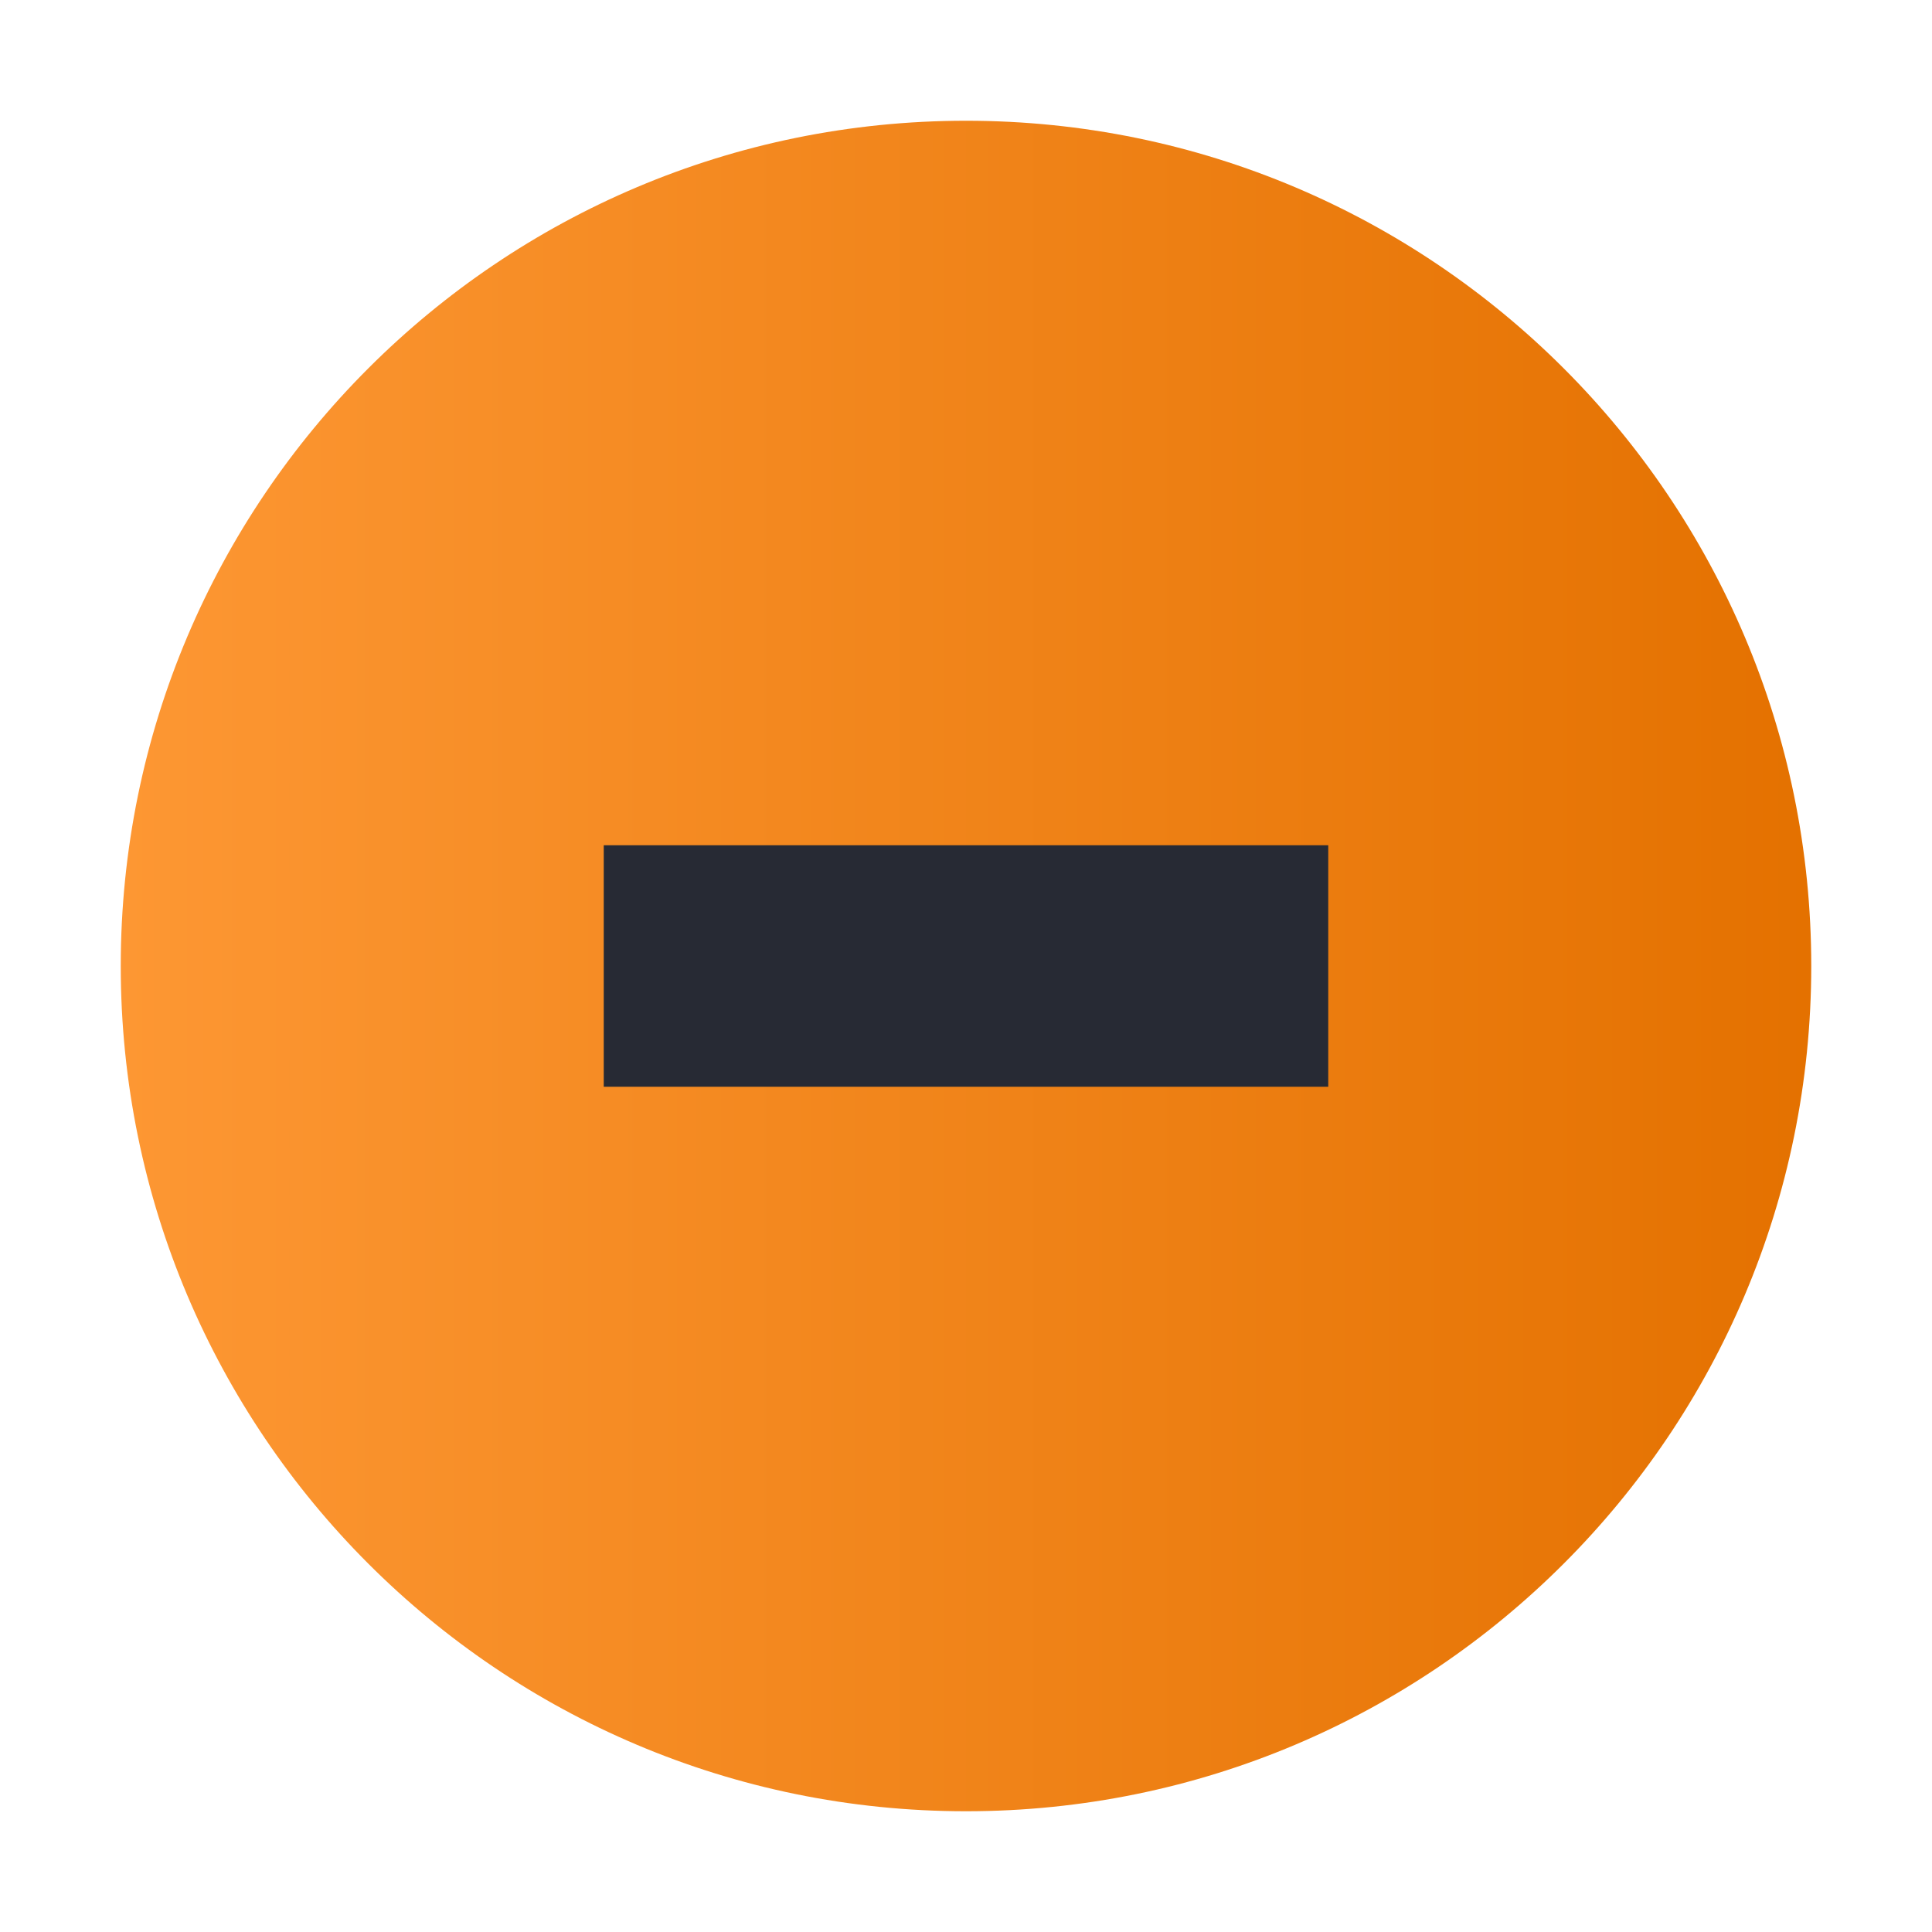
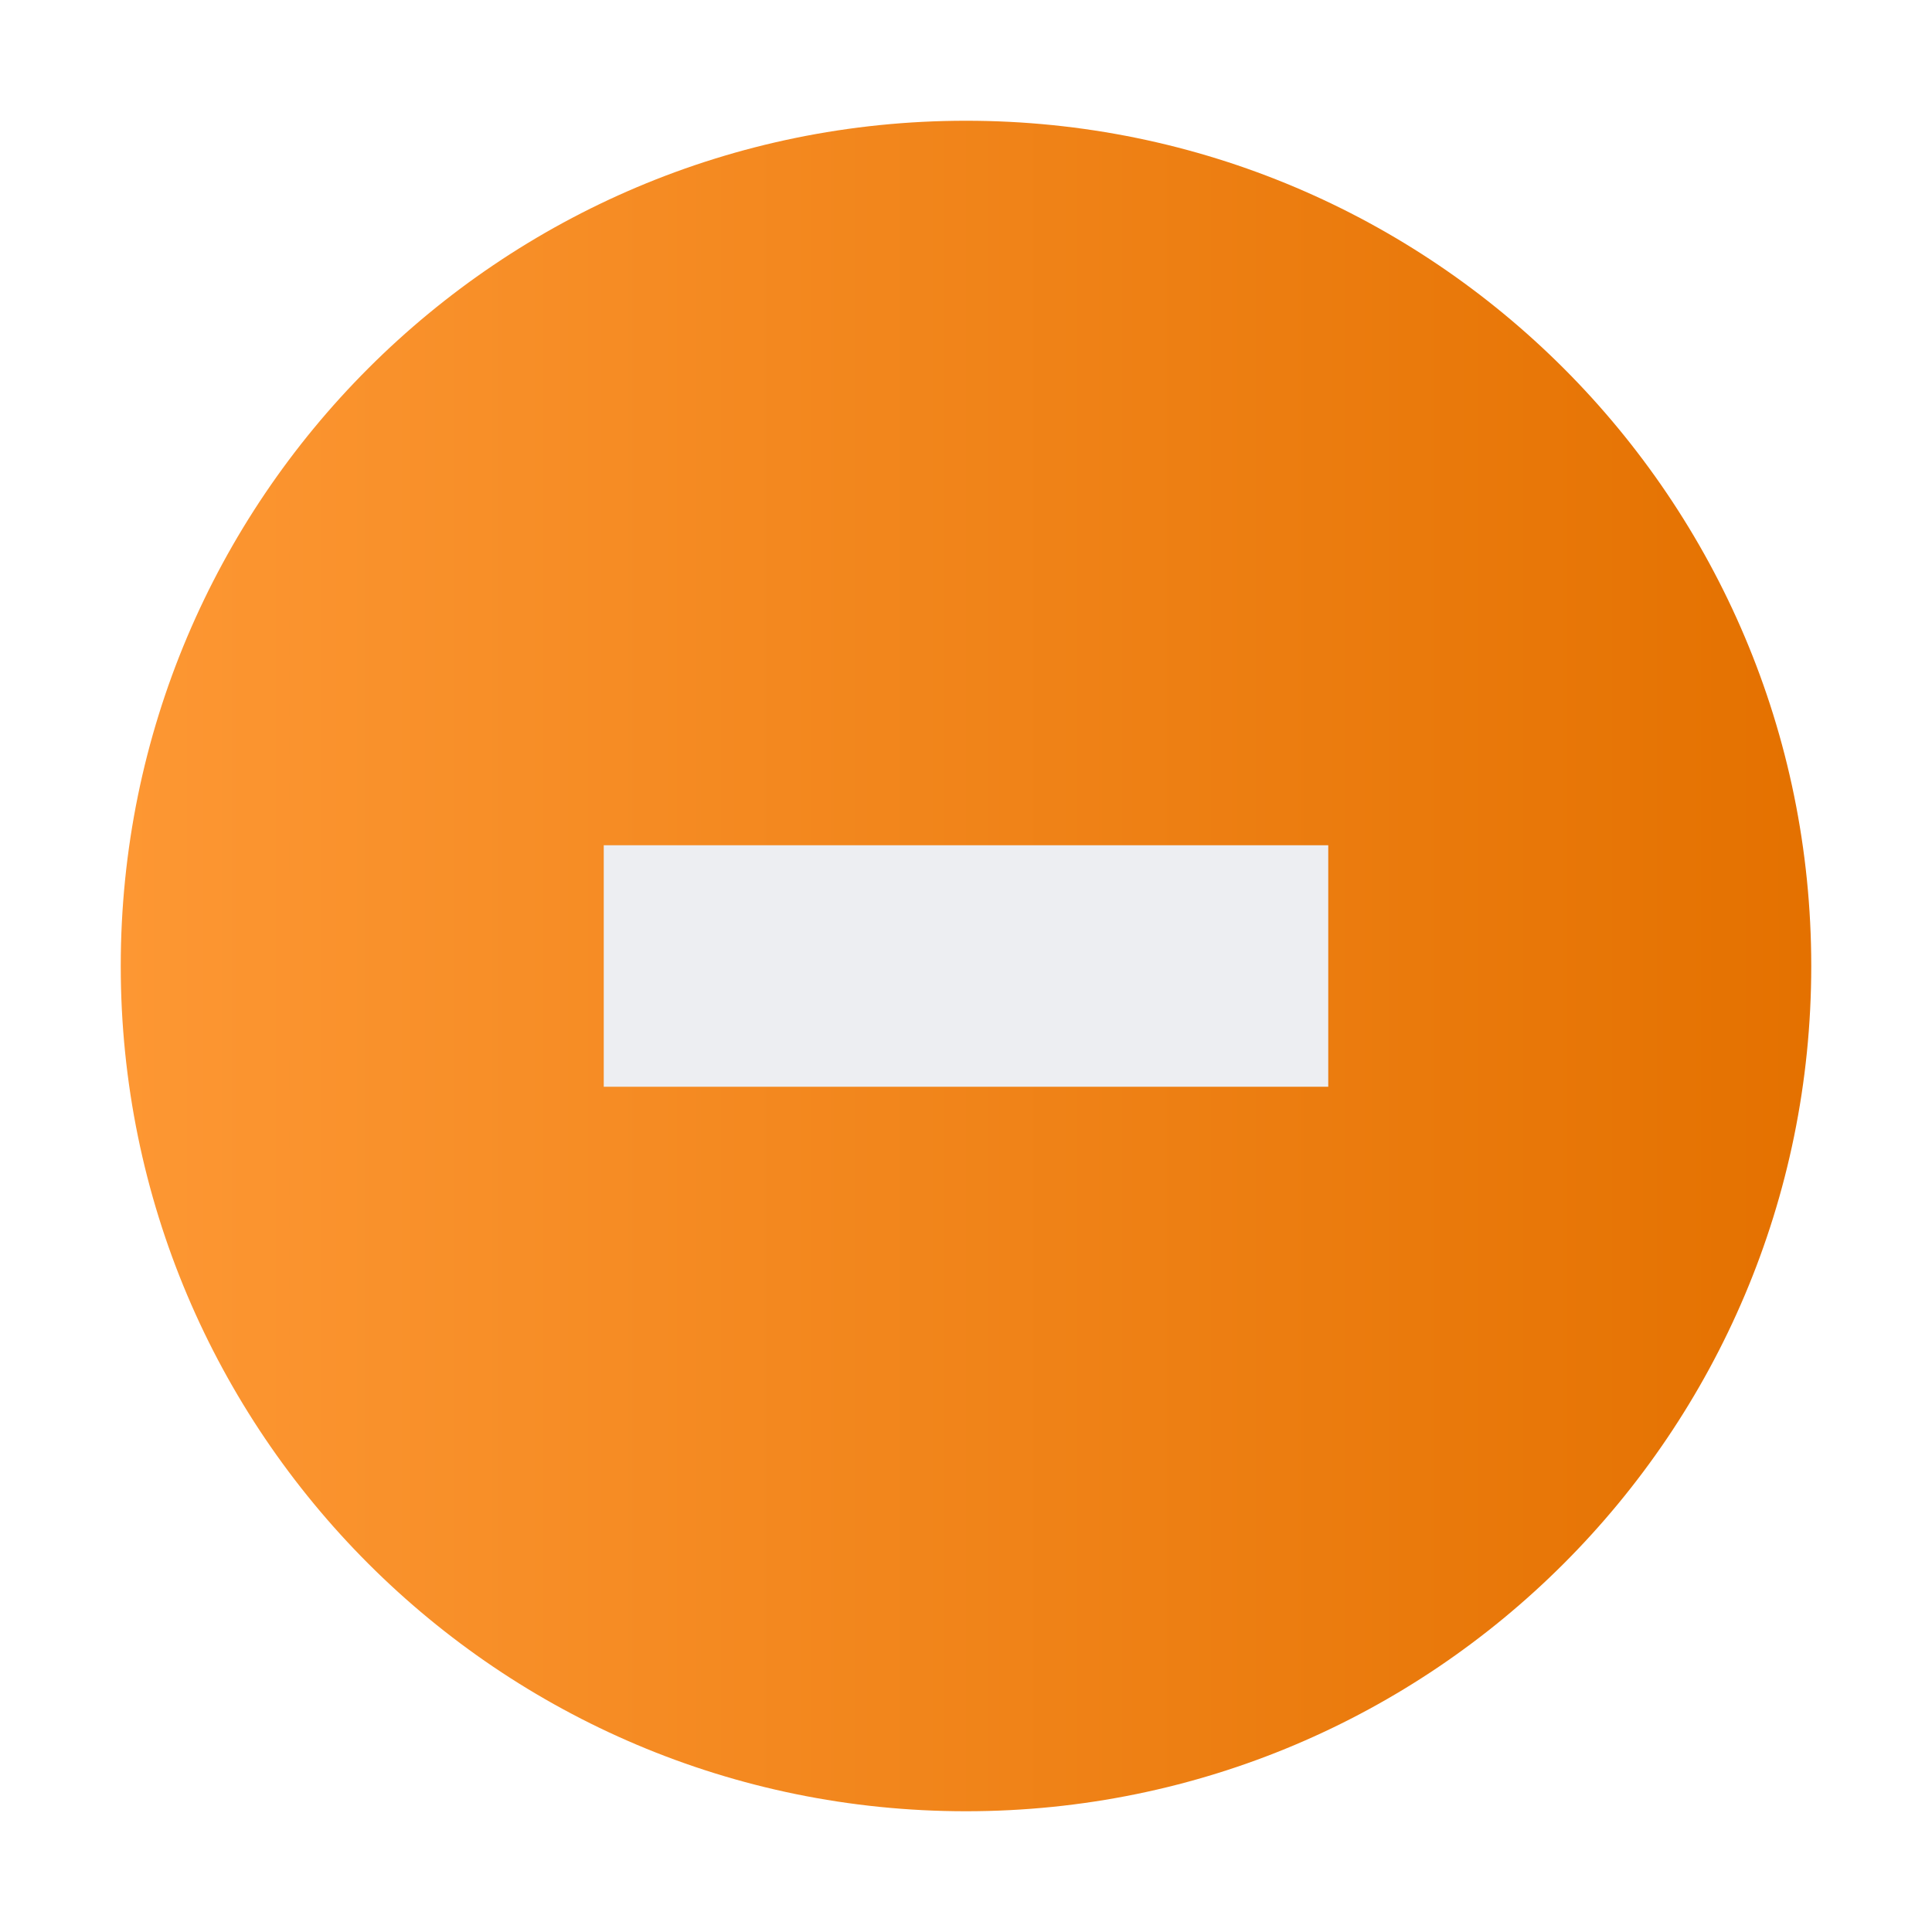
<svg xmlns="http://www.w3.org/2000/svg" xmlns:xlink="http://www.w3.org/1999/xlink" version="1.1" height="16" width="16" id="svg9892">
  <defs id="defs9894">
    <linearGradient id="app-menu">
      <stop offset="0" style="stop-color:#5ebdab" id="stop2138" />
      <stop offset="1" style="stop-color:#19a187" id="stop2140" />
    </linearGradient>
    <linearGradient id="close-button">
      <stop offset="0" style="stop-color:#e15e5e" id="stop1886" />
      <stop offset="1" style="stop-color:#d41919" id="stop1888" />
    </linearGradient>
    <linearGradient id="maximize-button">
      <stop offset="0" style="stop-color:#72a2f4" id="stop1880" />
      <stop offset="1" style="stop-color:#367bf0" id="stop1882" />
    </linearGradient>
    <linearGradient id="minimize-button">
      <stop offset="0" style="stop-color:#fea44c" id="stop1874" />
      <stop offset="1" style="stop-color:#fd7d00" id="stop1876" />
    </linearGradient>
    <linearGradient id="app-menu-dark">
      <stop offset="0" style="stop-color:#47b49f" id="stop14" />
      <stop offset="1" style="stop-color:#17917a" id="stop16" />
    </linearGradient>
    <linearGradient id="close-button-dark">
      <stop offset="0" style="stop-color:#dd4747" id="stop19" />
-       <stop offset="1" style="stop-color:#bf1717" id="stop21" />
+       <stop offset="1" style="stop-color:#d41919" id="stop21" />
    </linearGradient>
    <linearGradient id="maximize-button-dark">
-       <stop offset="0" style="stop-color:#5e95f3" id="stop24" />
-       <stop offset="1" style="stop-color:#316fd8" id="stop26" />
+       <stop offset="0" style="stop-color:#4a88f1" id="stop24" />
+       <stop offset="1" style="stop-color:#367bf0" id="stop26" />
    </linearGradient>
    <linearGradient id="minimize-button-dark">
      <stop offset="0" style="stop-color:#fd9733" id="stop29" />
      <stop offset="1" style="stop-color:#e47100" id="stop31" />
    </linearGradient>
    <linearGradient xlink:href="#minimize-button" gradientUnits="userSpaceOnUse" y2="-177.63" y1="-177.63" x2="602" x1="588" id="linearGradient1827" />
    <linearGradient xlink:href="#maximize-button" gradientUnits="userSpaceOnUse" y2="-177.63" y1="-177.63" x2="631" x1="617" id="linearGradient1845" />
    <linearGradient xlink:href="#minimize-button-dark" gradientUnits="userSpaceOnUse" y2="-177.64" y1="-177.64" x2="602" x1="588" id="linearGradient1859" />
    <linearGradient xlink:href="#minimize-button-dark" gradientUnits="userSpaceOnUse" y2="99" y1="99" x2="381" x1="367" id="linearGradient1861" />
    <linearGradient xlink:href="#minimize-button-dark" gradientUnits="userSpaceOnUse" y2="116" y1="116" x2="381" x1="367" id="linearGradient1863" />
    <linearGradient xlink:href="#minimize-button" gradientUnits="userSpaceOnUse" y2="255" y1="255" x2="1383" x1="1369" id="linearGradient1865" />
    <linearGradient xlink:href="#minimize-button" gradientUnits="userSpaceOnUse" y2="99" y1="99" x2="139" x1="125" id="linearGradient1867" />
    <linearGradient xlink:href="#maximize-button-dark" gradientUnits="userSpaceOnUse" y2="116" y1="116" x2="401" x1="387" id="linearGradient1877" />
    <linearGradient xlink:href="#maximize-button-dark" gradientUnits="userSpaceOnUse" y2="99" y1="99" x2="401" x1="387" id="linearGradient1879" />
    <linearGradient xlink:href="#maximize-button" gradientUnits="userSpaceOnUse" y2="255" y1="255" x2="1383" x1="1369" id="linearGradient1881" />
    <linearGradient xlink:href="#maximize-button" gradientUnits="userSpaceOnUse" y2="99" y1="99" x2="159" x1="145" id="linearGradient1883" />
    <linearGradient xlink:href="#close-button" gradientUnits="userSpaceOnUse" y2="65" y1="65" x2="179" x1="165" id="linearGradient1891" />
    <linearGradient xlink:href="#close-button-dark" gradientUnits="userSpaceOnUse" y2="65" y1="65" x2="421" x1="407" id="linearGradient1901" />
    <linearGradient xlink:href="#close-button-dark" gradientUnits="userSpaceOnUse" y2="99" y1="99" x2="421" x1="407" id="linearGradient1903" />
    <linearGradient xlink:href="#close-button" gradientUnits="userSpaceOnUse" y2="116" y1="116" x2="421" x1="407" id="linearGradient1905" />
    <linearGradient xlink:href="#close-button" gradientUnits="userSpaceOnUse" y2="255" y1="255" x2="1383" x1="1369" id="linearGradient1907" />
    <linearGradient xlink:href="#close-button" gradientUnits="userSpaceOnUse" y2="99" y1="99" x2="179" x1="165" id="linearGradient1909" />
    <linearGradient xlink:href="#app-menu" gradientUnits="userSpaceOnUse" y2="65" y1="65" x2="179" x1="165" id="linearGradient1916" />
    <linearGradient xlink:href="#app-menu" gradientUnits="userSpaceOnUse" gradientTransform="translate(20)" y2="99" y1="99" x2="179" x1="165" id="linearGradient2049" />
    <linearGradient xlink:href="#maximize-button-dark" gradientUnits="userSpaceOnUse" y2="-177.63" y1="-177.63" x2="631" x1="617" id="linearGradient1953" />
    <linearGradient xlink:href="#close-button-dark" gradientUnits="userSpaceOnUse" y2="116" y1="116" x2="421" x1="407" id="linearGradient1957" />
    <linearGradient xlink:href="#app-menu-dark" gradientUnits="userSpaceOnUse" gradientTransform="translate(20)" y2="99" y1="99" x2="179" x1="165" id="linearGradient1963" />
    <linearGradient xlink:href="#app-menu-dark" gradientUnits="userSpaceOnUse" y2="65" y1="65" x2="179" x1="165" id="linearGradient1967" />
    <linearGradient y2="-177.64" x2="602" y1="-177.64" x1="588" gradientUnits="userSpaceOnUse" id="linearGradient1134" xlink:href="#minimize-button-dark" />
    <linearGradient y2="65" x2="421" y1="65" x1="407" gradientUnits="userSpaceOnUse" id="linearGradient1136" xlink:href="#close-button-dark" />
    <linearGradient y2="-177.63" x2="631" y1="-177.63" x1="617" gradientUnits="userSpaceOnUse" id="linearGradient1138" xlink:href="#maximize-button-dark" />
    <linearGradient y2="99" x2="421" y1="99" x1="407" gradientUnits="userSpaceOnUse" id="linearGradient1140" xlink:href="#close-button-dark" />
    <linearGradient y2="99" x2="401" y1="99" x1="387" gradientUnits="userSpaceOnUse" id="linearGradient1142" xlink:href="#maximize-button-dark" />
    <linearGradient y2="99" x2="381" y1="99" x1="367" gradientUnits="userSpaceOnUse" id="linearGradient1144" xlink:href="#minimize-button-dark" />
    <linearGradient y2="116" x2="401" y1="116" x1="387" gradientUnits="userSpaceOnUse" id="linearGradient1146" xlink:href="#maximize-button-dark" />
    <linearGradient y2="116" x2="381" y1="116" x1="367" gradientUnits="userSpaceOnUse" id="linearGradient1148" xlink:href="#minimize-button-dark" />
    <linearGradient y2="99" x2="179" y1="99" x1="165" gradientTransform="translate(20)" gradientUnits="userSpaceOnUse" id="linearGradient1150" xlink:href="#app-menu" />
    <linearGradient y2="99" x2="179" y1="99" x1="165" gradientTransform="translate(20)" gradientUnits="userSpaceOnUse" id="linearGradient1152" xlink:href="#app-menu" />
    <linearGradient y2="65" x2="179" y1="65" x1="165" gradientUnits="userSpaceOnUse" id="linearGradient1154" xlink:href="#app-menu-dark" />
    <linearGradient y2="99" x2="179" y1="99" x1="165" gradientTransform="translate(20)" gradientUnits="userSpaceOnUse" id="linearGradient1156" xlink:href="#app-menu-dark" />
    <linearGradient y2="99" x2="179" y1="99" x1="165" gradientTransform="translate(20)" gradientUnits="userSpaceOnUse" id="linearGradient1158" xlink:href="#app-menu-dark" />
  </defs>
  <g transform="translate(-358,194.64)" id="layer1">
    <g transform="translate(-126,-9)" id="titlebutton-minimize-hover-dark">
      <g transform="translate(-781,-432.64)" id="g4909-3-7">
        <path style="fill:url(#linearGradient1144)" d="m 374,92 c -3.866,0 -7,3.134 -7,7 0,3.866 3.134,7 7,7 3.866,0 7,-3.134 7,-7 0,-3.866 -3.134,-7 -7,-7 z" transform="translate(899,156)" id="path4068-7-5-9-6-7-2-1-6-1" />
      </g>
      <rect style="fill:none" height="16" width="16" y="-185.64" x="484" id="rect17883-11-4-0" />
-       <path style="color:#000000;text-indent:0;text-decoration:none;text-decoration-line:none;text-transform:none;fill:#272a34" d="m 489,-178.64 v 2 h 6 v -2 z" id="rect9057-8-3" />
+       <path style="color:#000000;text-indent:0;text-decoration:none;text-decoration-line:none;text-transform:none;fill:#edeef2" d="m 489,-178.64 v 2 h 6 v -2 z" id="rect9057-8-3" />
    </g>
  </g>
</svg>
